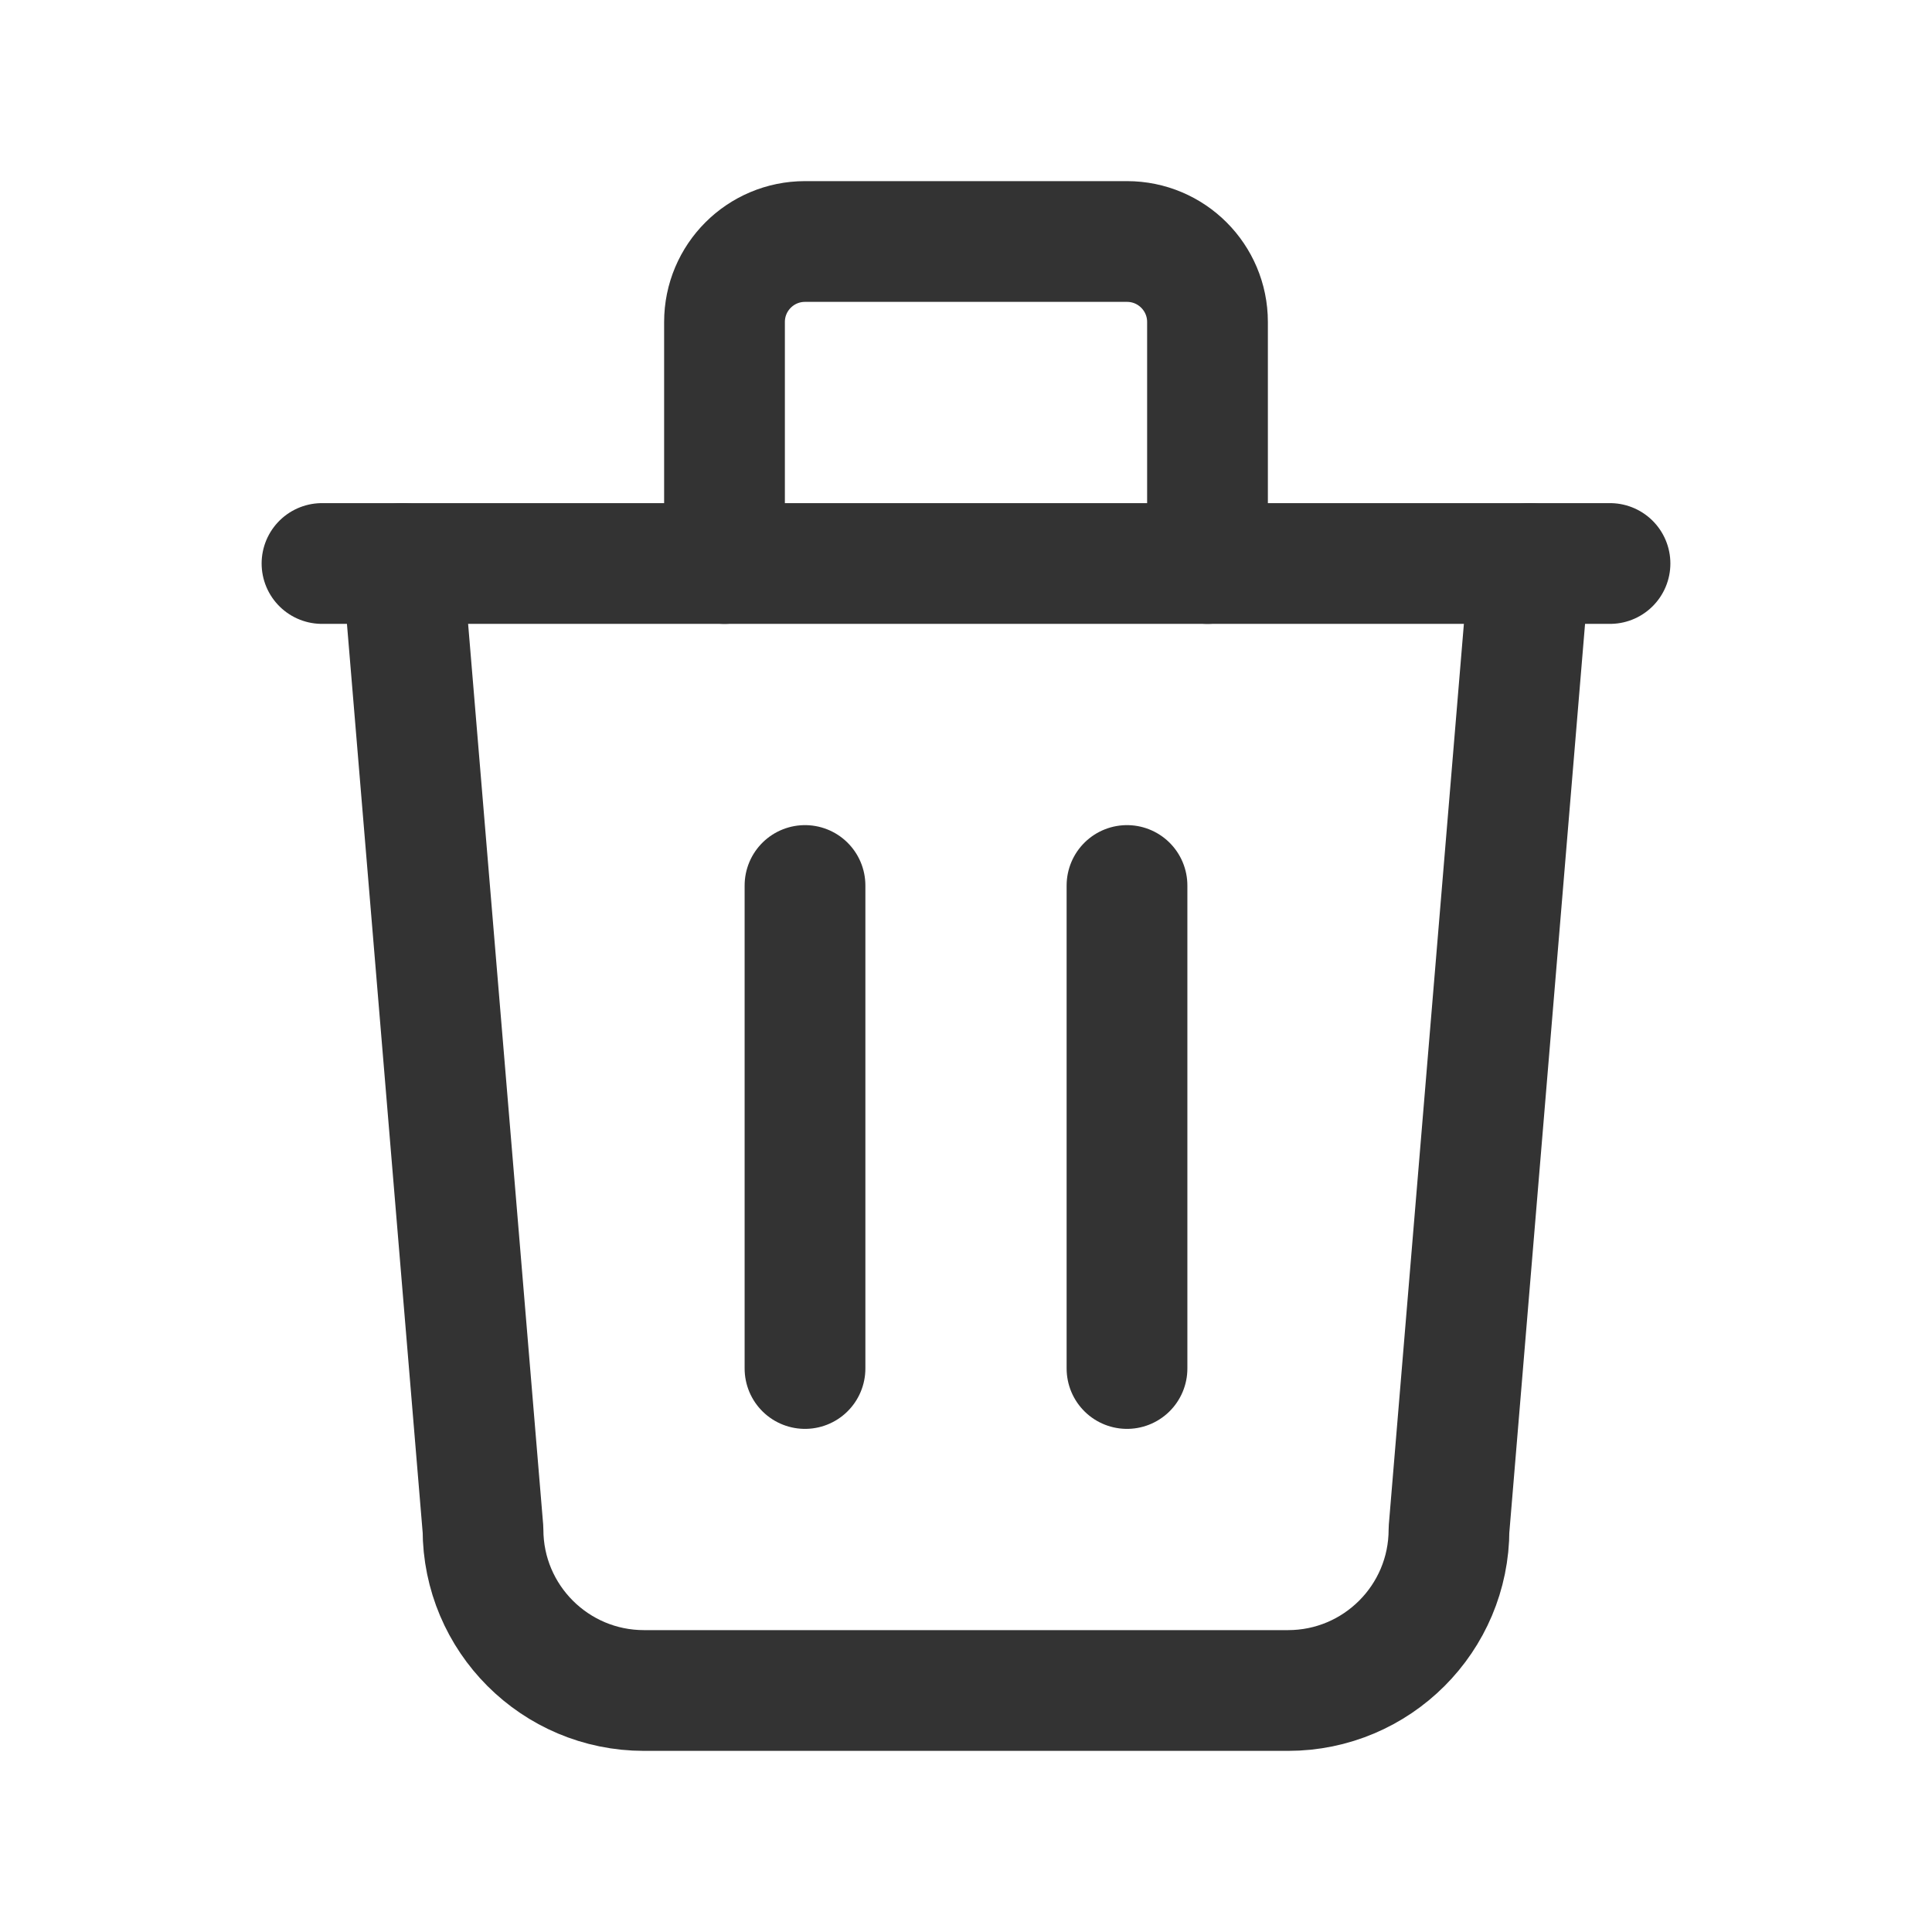
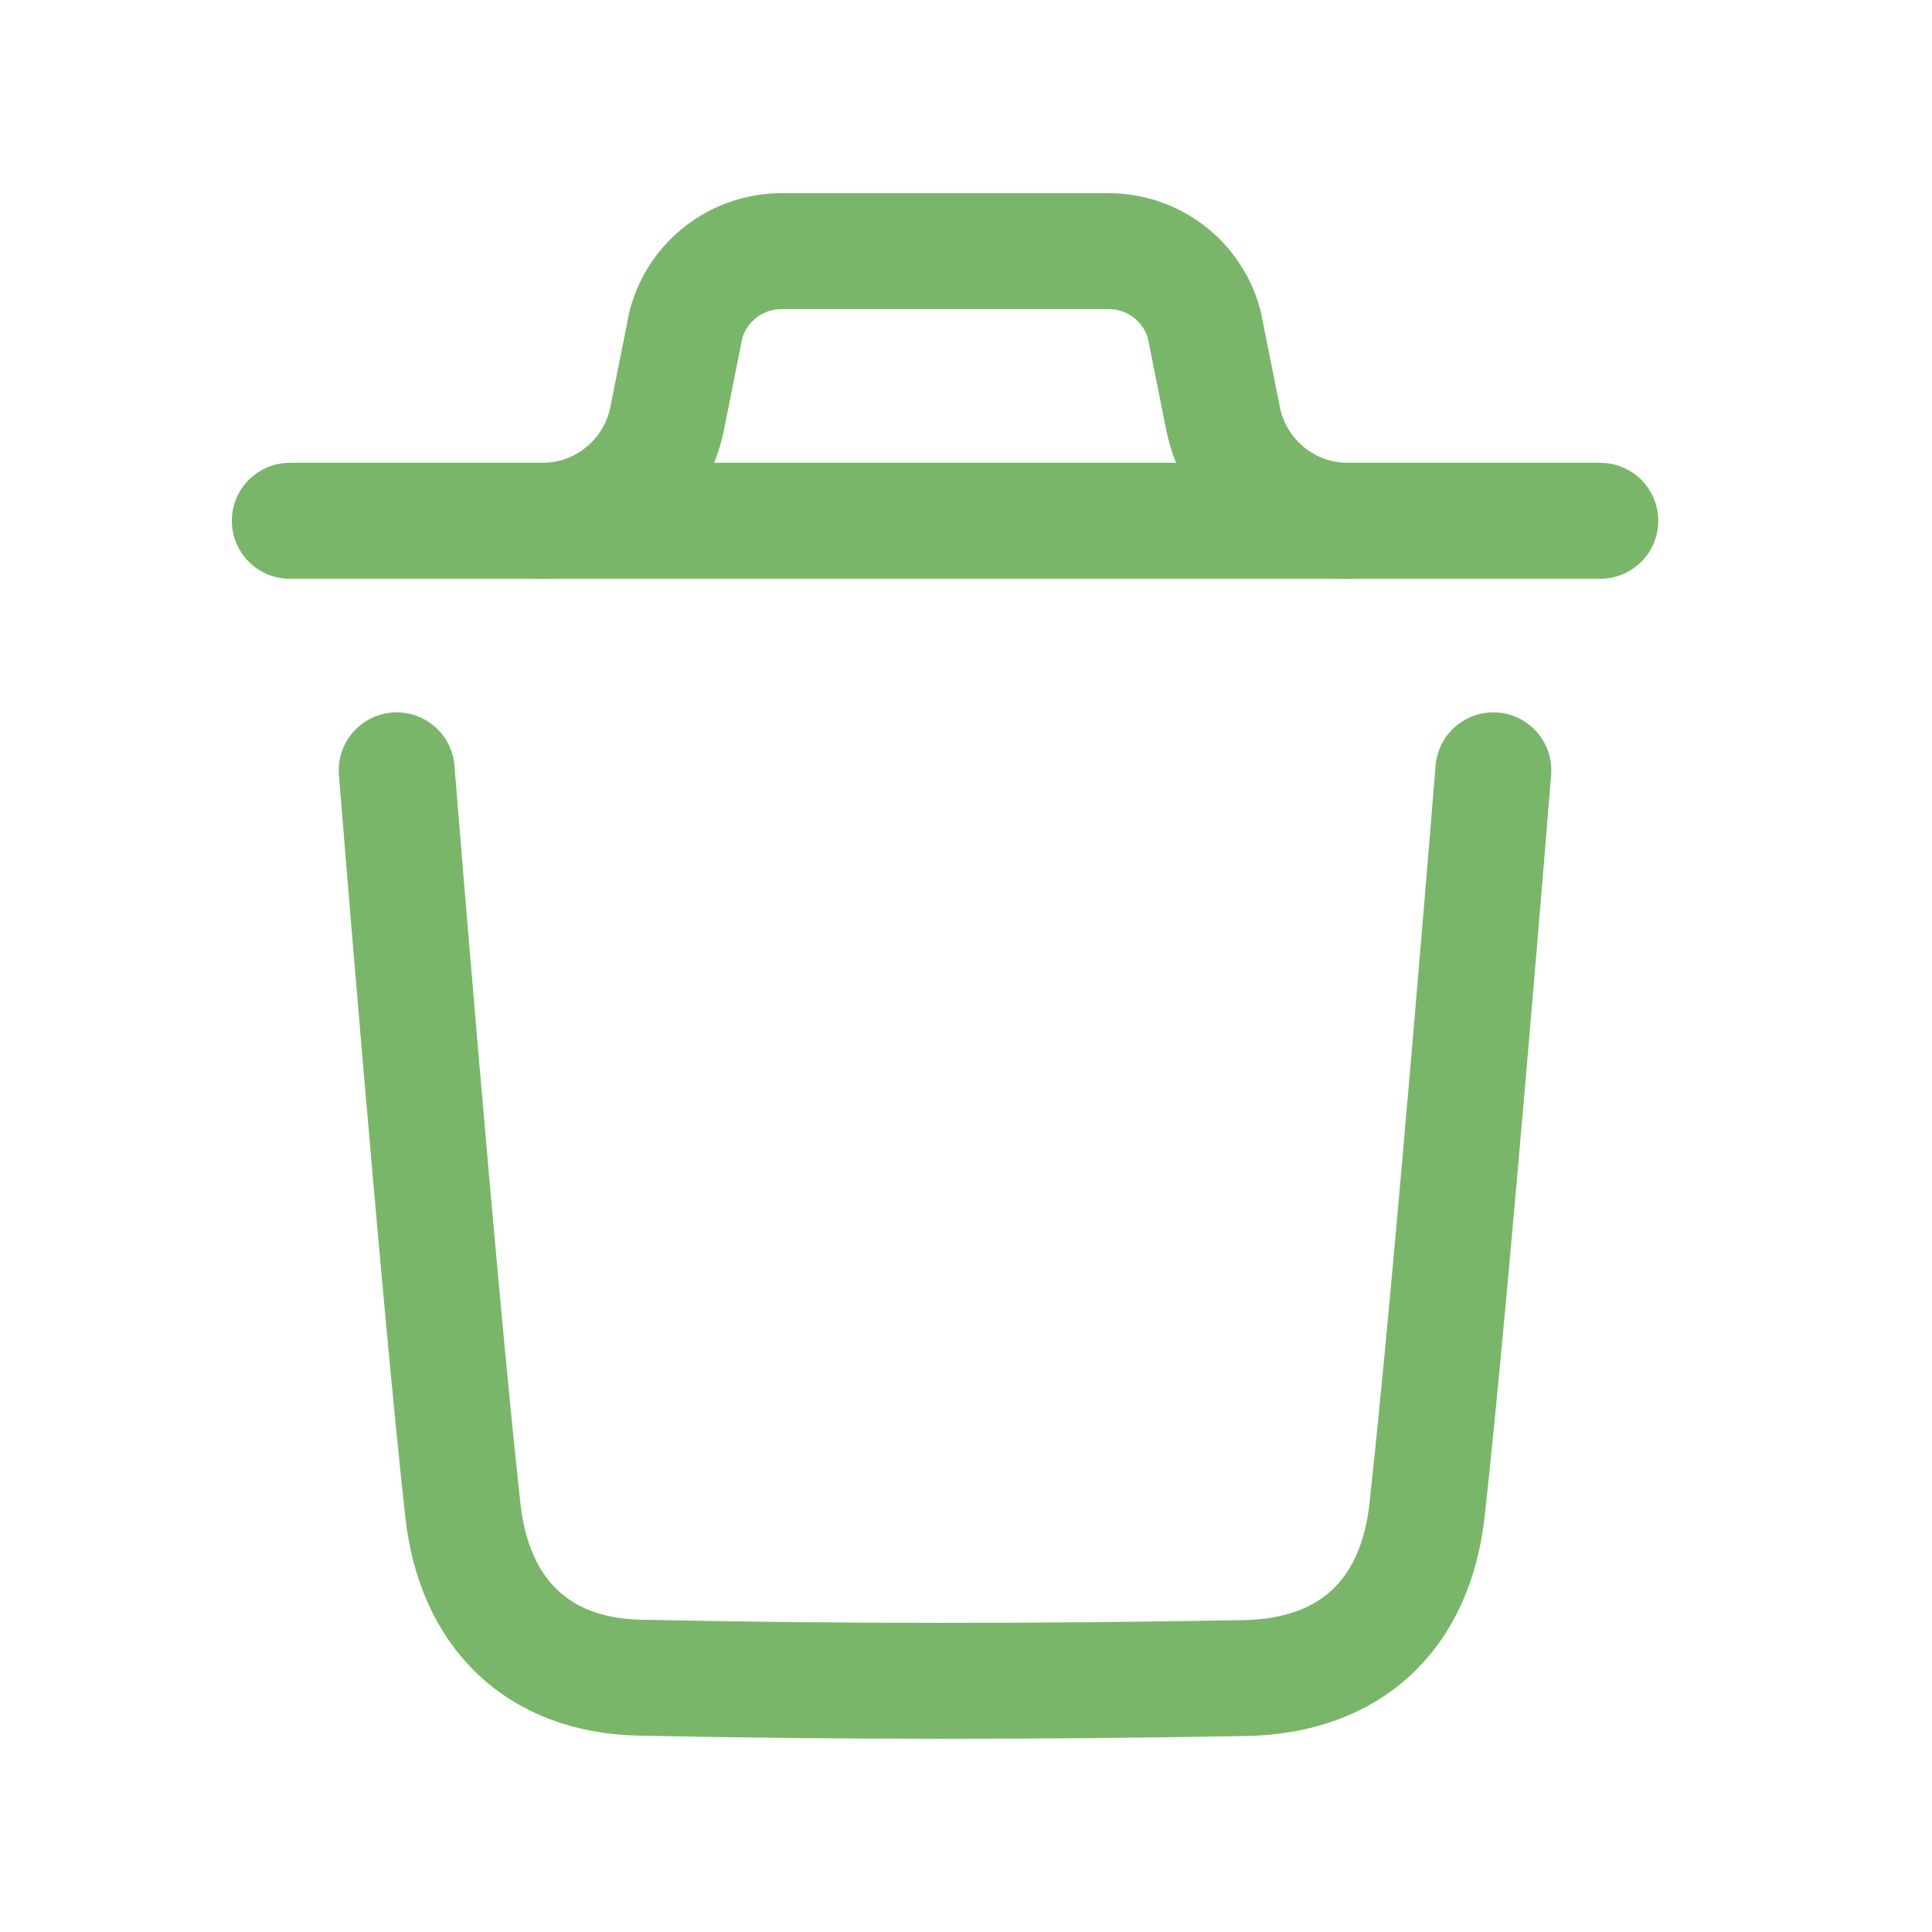
- <svg xmlns="http://www.w3.org/2000/svg" class="icon icon-tabler icon-tabler-trash" width="28" height="28" viewBox="0 0 24 24" stroke-width="1.5" stroke="#333333" fill="none" stroke-linecap="round" stroke-linejoin="round">
-   <path stroke="none" d="M0 0h24v24H0z" fill="none" />
-   <path d="M4 7l16 0" />
-   <path d="M10 11l0 6" />
-   <path d="M14 11l0 6" />
-   <path d="M5 7l1 12a2 2 0 0 0 2 2h8a2 2 0 0 0 2 -2l1 -12" />
-   <path d="M9 7v-3a1 1 0 0 1 1 -1h4a1 1 0 0 1 1 1v3" />
+ <svg xmlns="http://www.w3.org/2000/svg" width="25" height="25" viewBox="0 0 25 25" fill="none">
+   <path d="M19.324 9.968C19.324 9.968 18.781 16.703 18.466 19.54C18.316 20.895 17.479 21.689 16.108 21.714C13.499 21.761 10.887 21.764 8.279 21.709C6.96 21.682 6.137 20.878 5.99 19.547C5.673 16.685 5.133 9.968 5.133 9.968" stroke="#79B669" stroke-width="1.5" stroke-linecap="round" stroke-linejoin="round" />
+   <path d="M20.708 6.739H3.75" stroke="#79B669" stroke-width="1.5" stroke-linecap="round" stroke-linejoin="round" />
+   <path d="M17.441 6.739C16.656 6.739 15.98 6.184 15.826 5.415L15.583 4.199C15.433 3.638 14.925 3.25 14.346 3.25H10.113C9.534 3.25 9.026 3.638 8.876 4.199L8.633 5.415C8.479 6.184 7.803 6.739 7.018 6.739" stroke="#79B669" stroke-width="1.5" stroke-linecap="round" stroke-linejoin="round" />
</svg>
